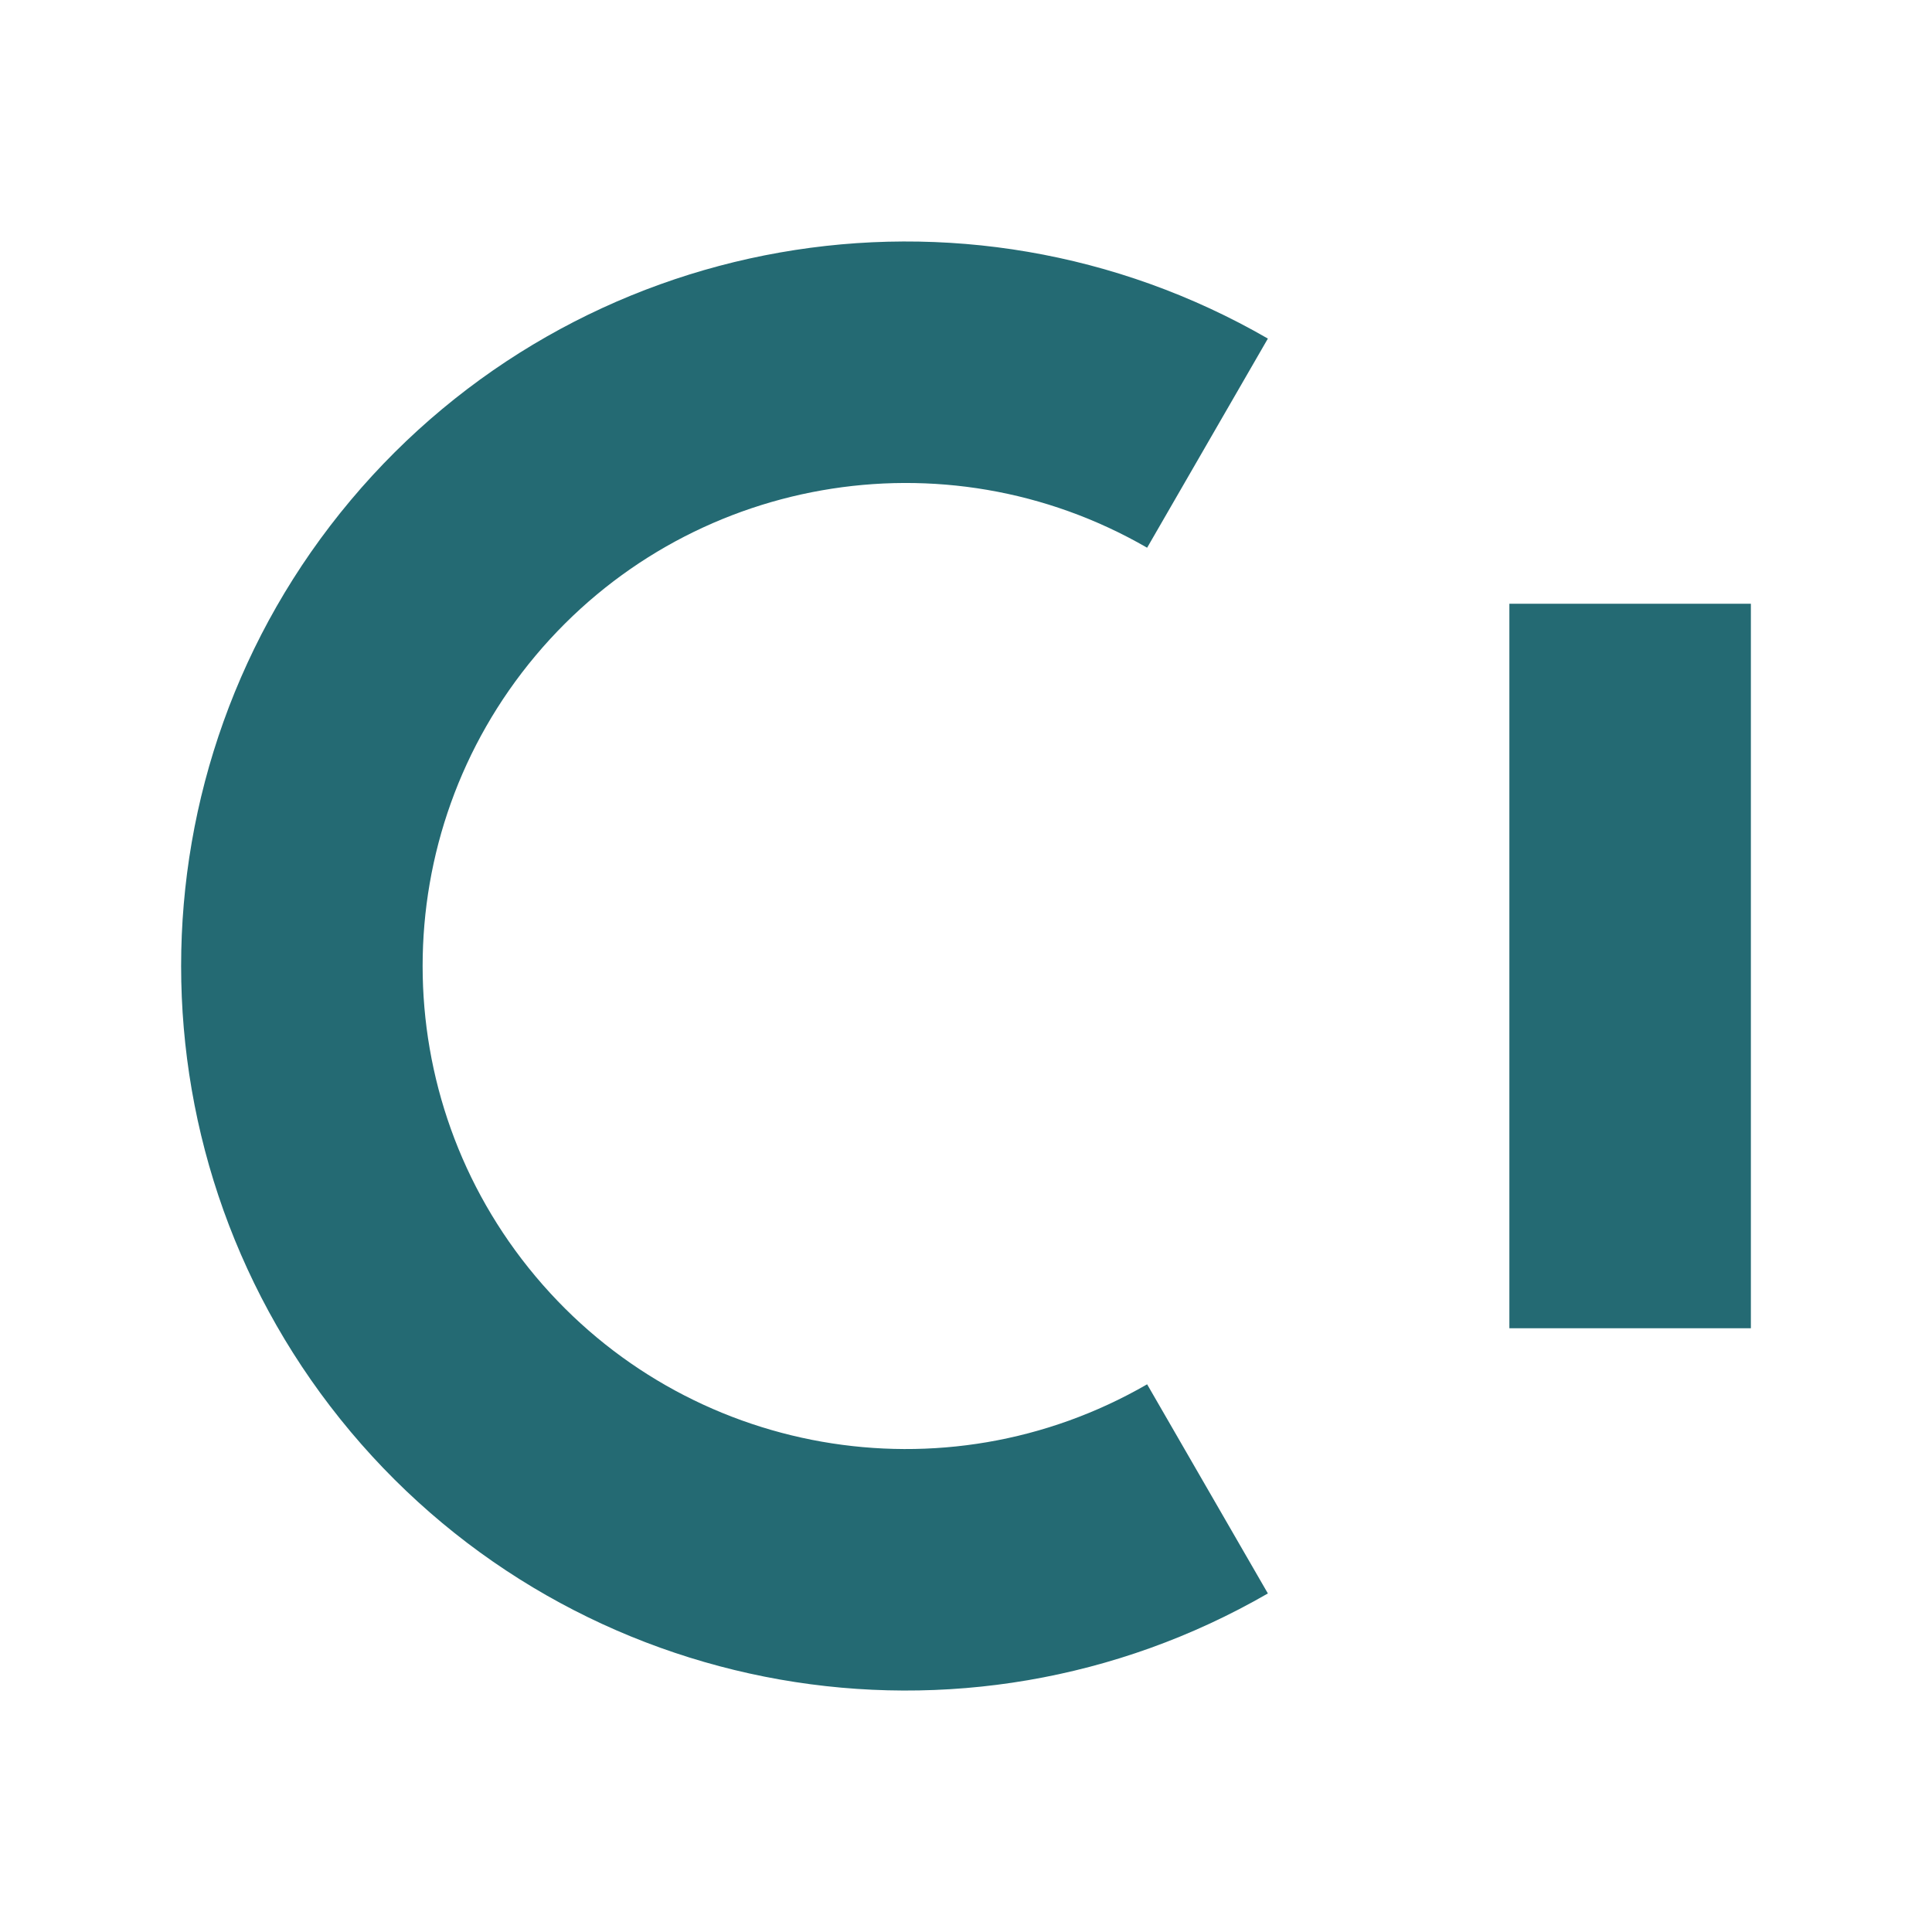
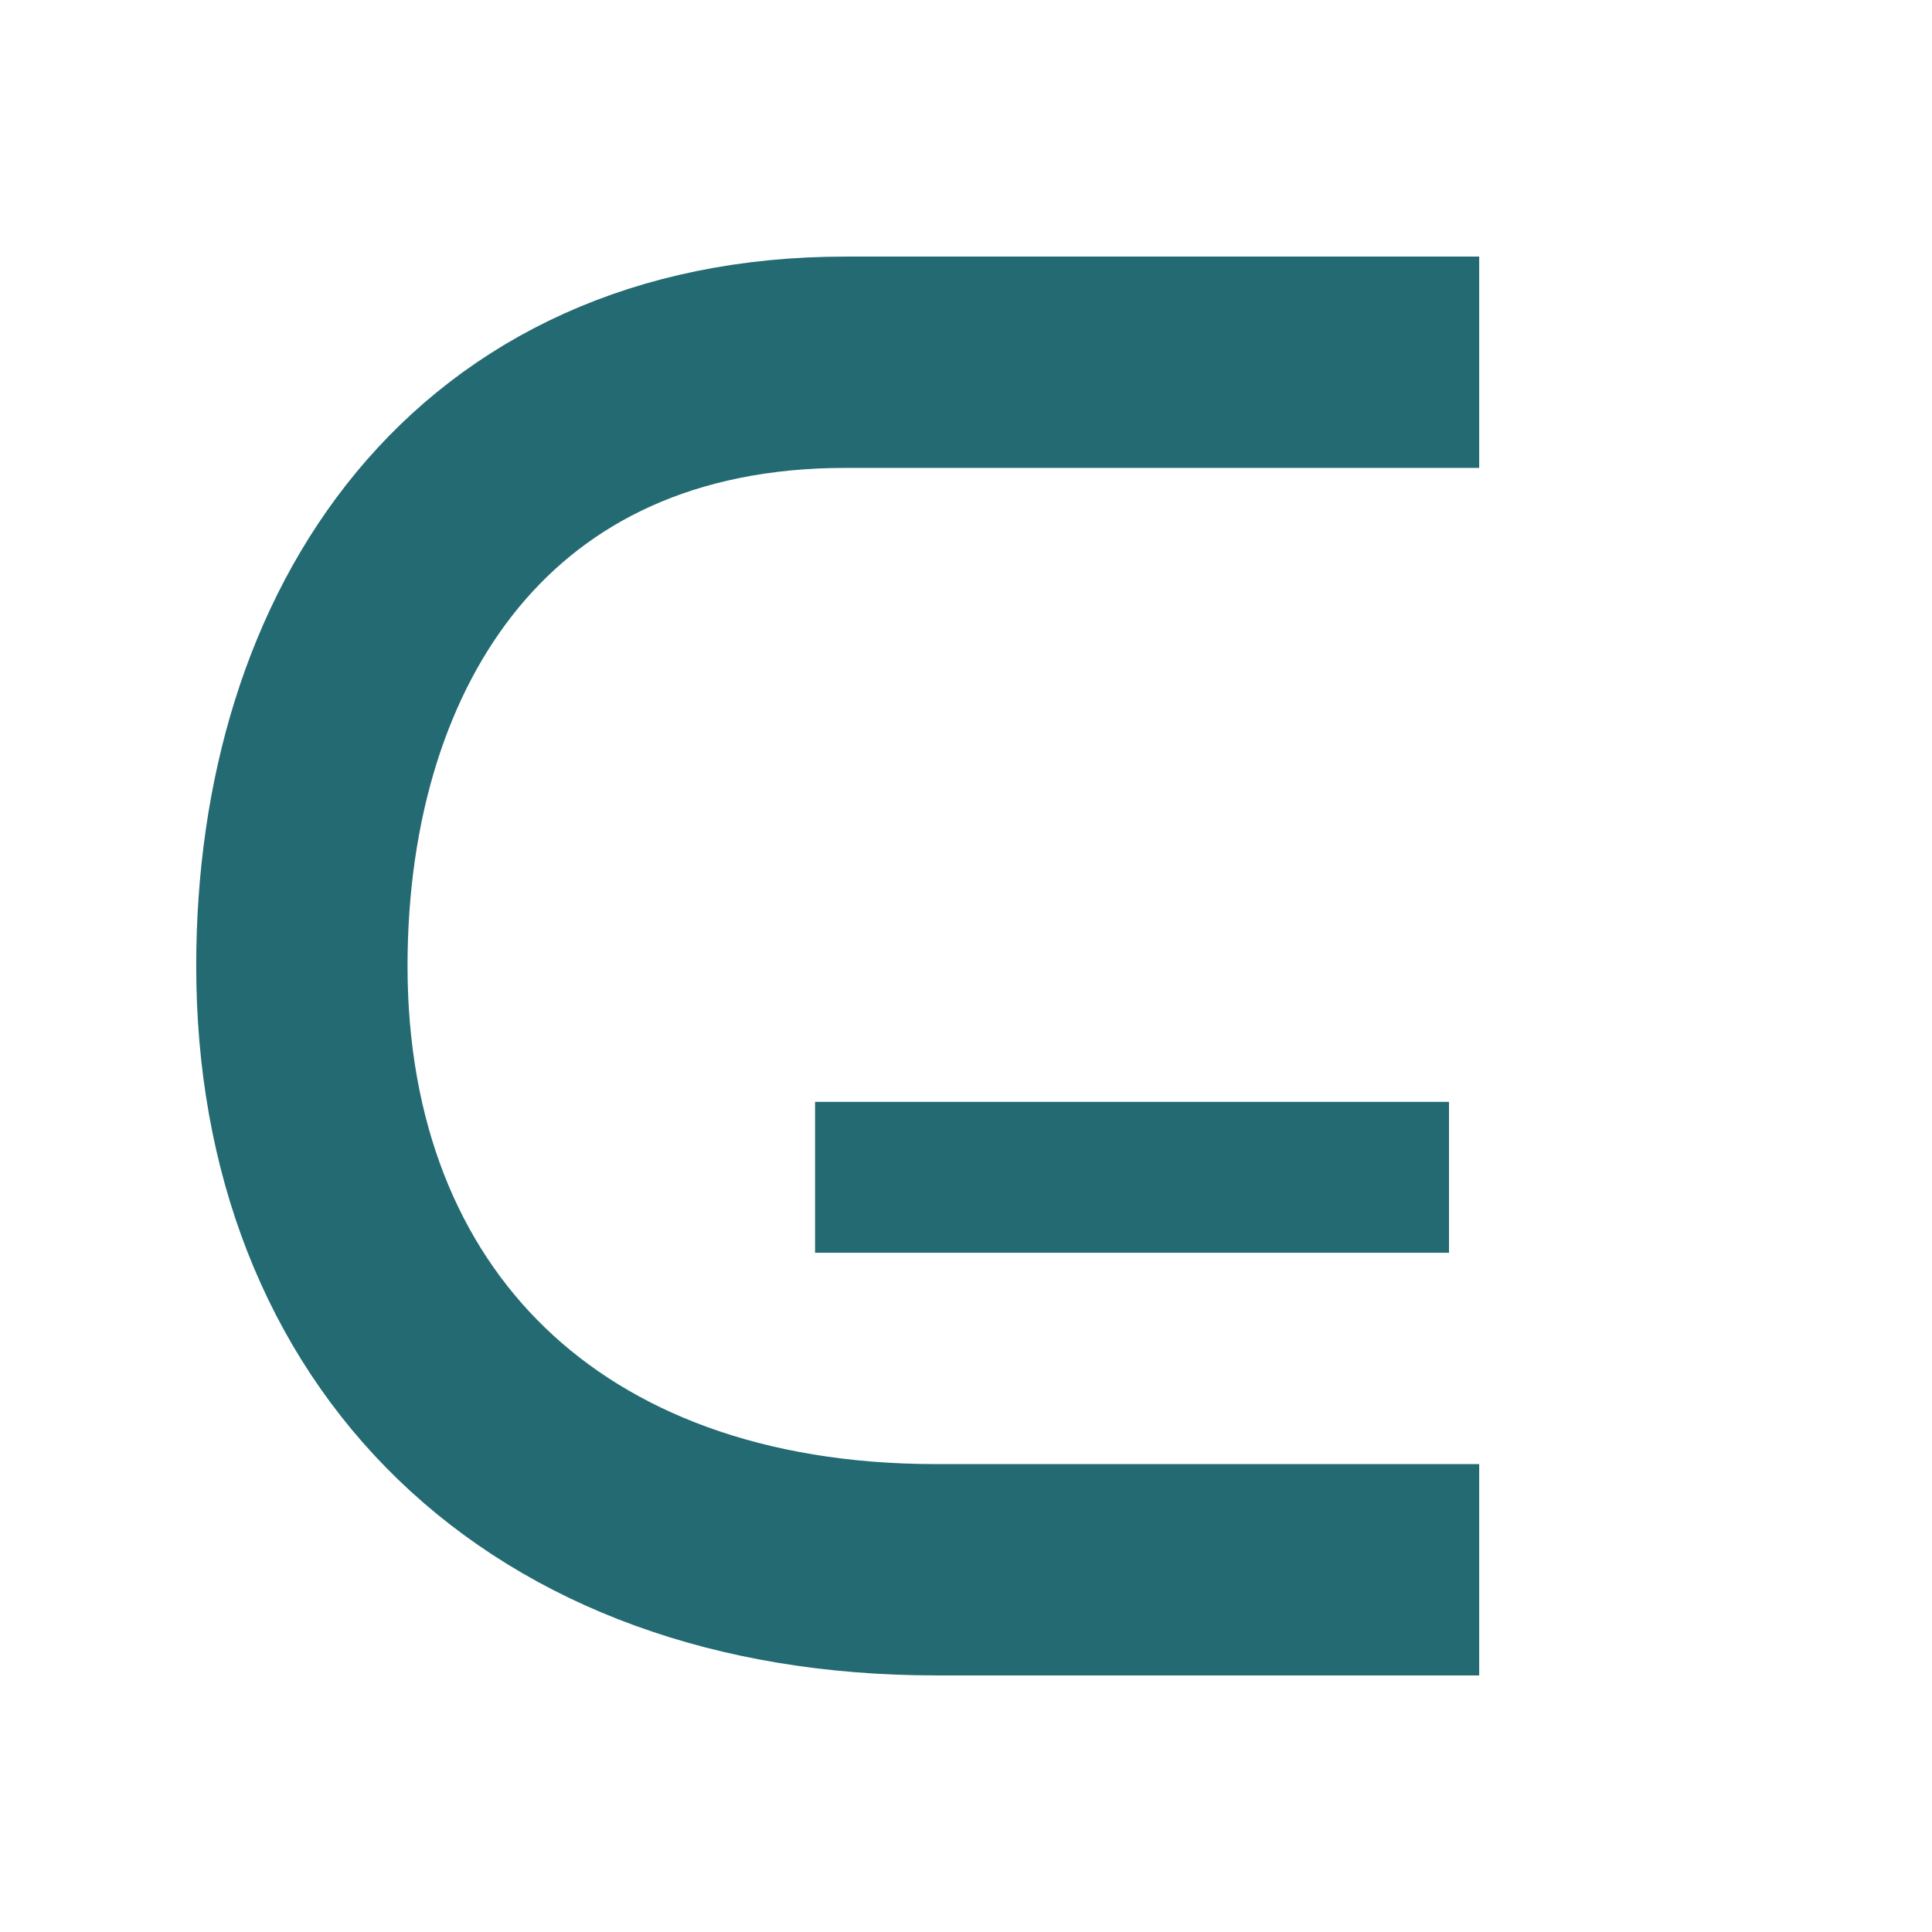
- <svg xmlns="http://www.w3.org/2000/svg" viewBox="0 0 64 64" width="64" height="64" role="img" aria-label="Climora Readout">
-   <g fill="#246A73" color="#246A73">
-     <path d="M40 14.68A20 20 0 1 0 40 49.321" fill="none" stroke="#246A73" stroke-width="8" stroke-linecap="butt" />
-     <rect x="50" y="20" width="8" height="24" />
+ <svg xmlns="http://www.w3.org/2000/svg" viewBox="0 0 64 64" width="64" height="64" role="img" aria-label="ClimaNest Shelter">
+   <g fill="none" stroke="#246A73" stroke-linecap="butt" stroke-linejoin="round">
+     <path d="M49 12 H28 C16 12 10 21 10 32 C10 44 18 52 31 52 H49" stroke-width="7" />
+     <path d="M27 39 H48" stroke-width="5" />
  </g>
</svg>
